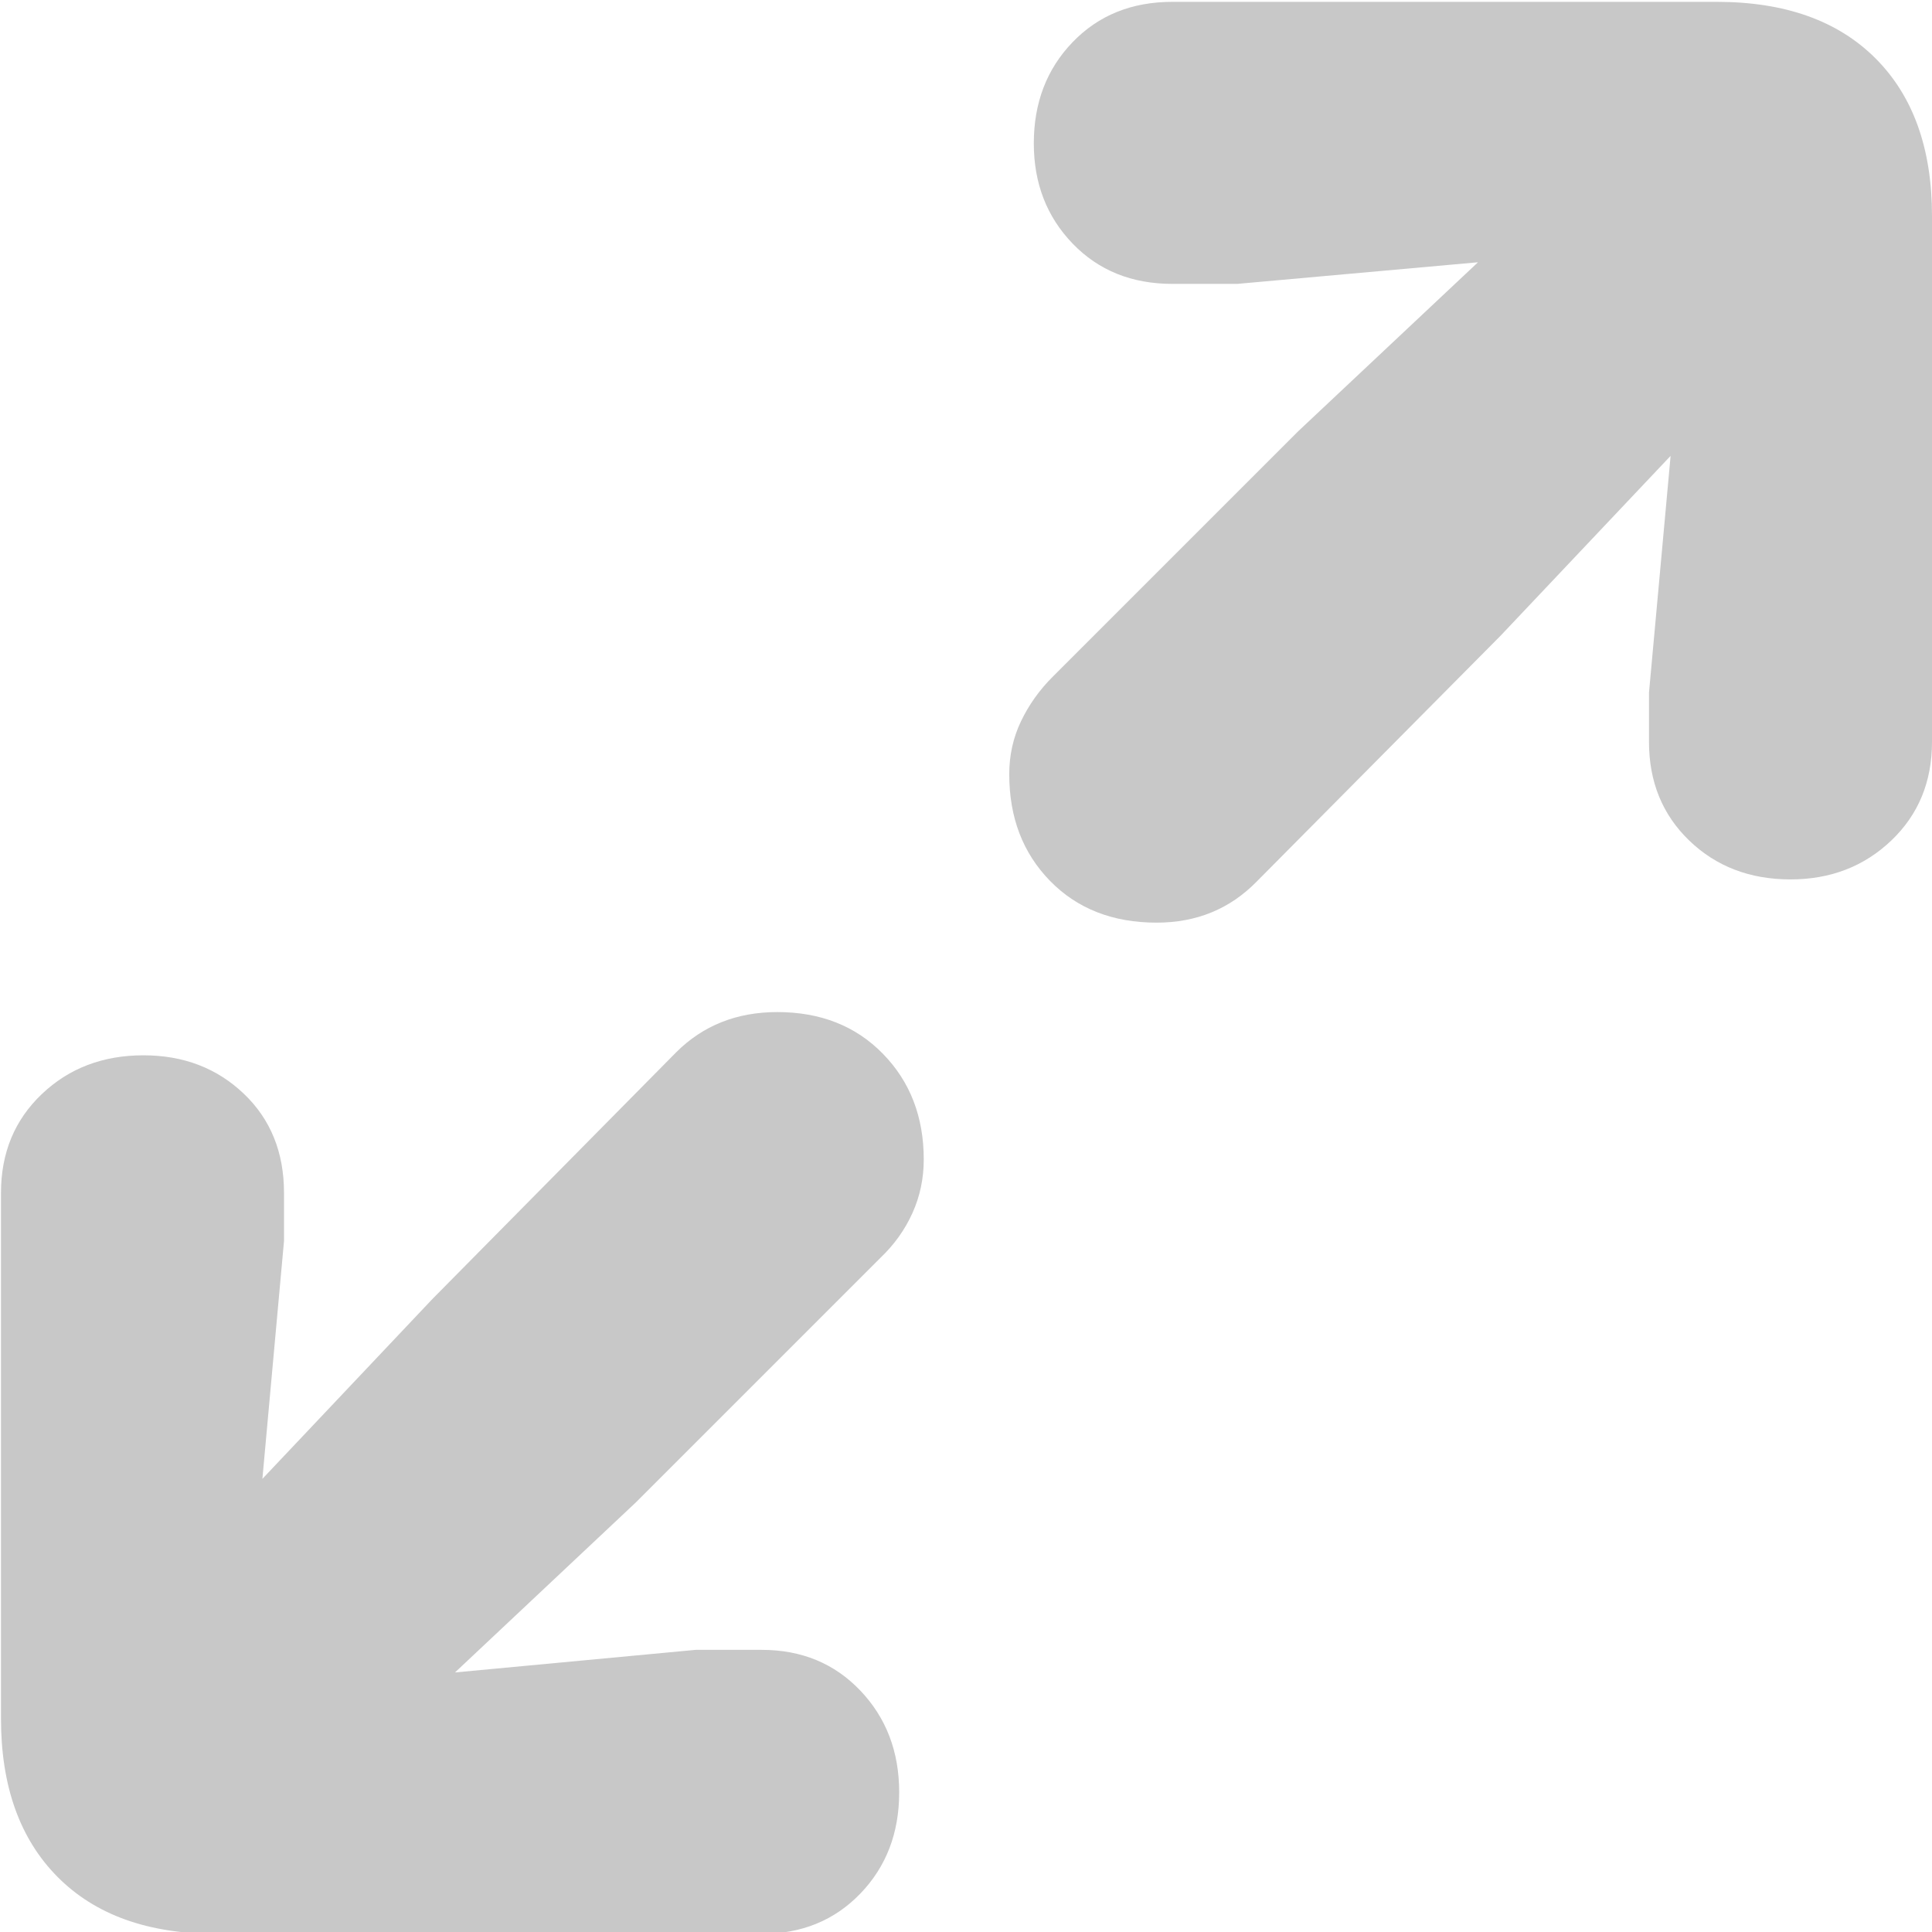
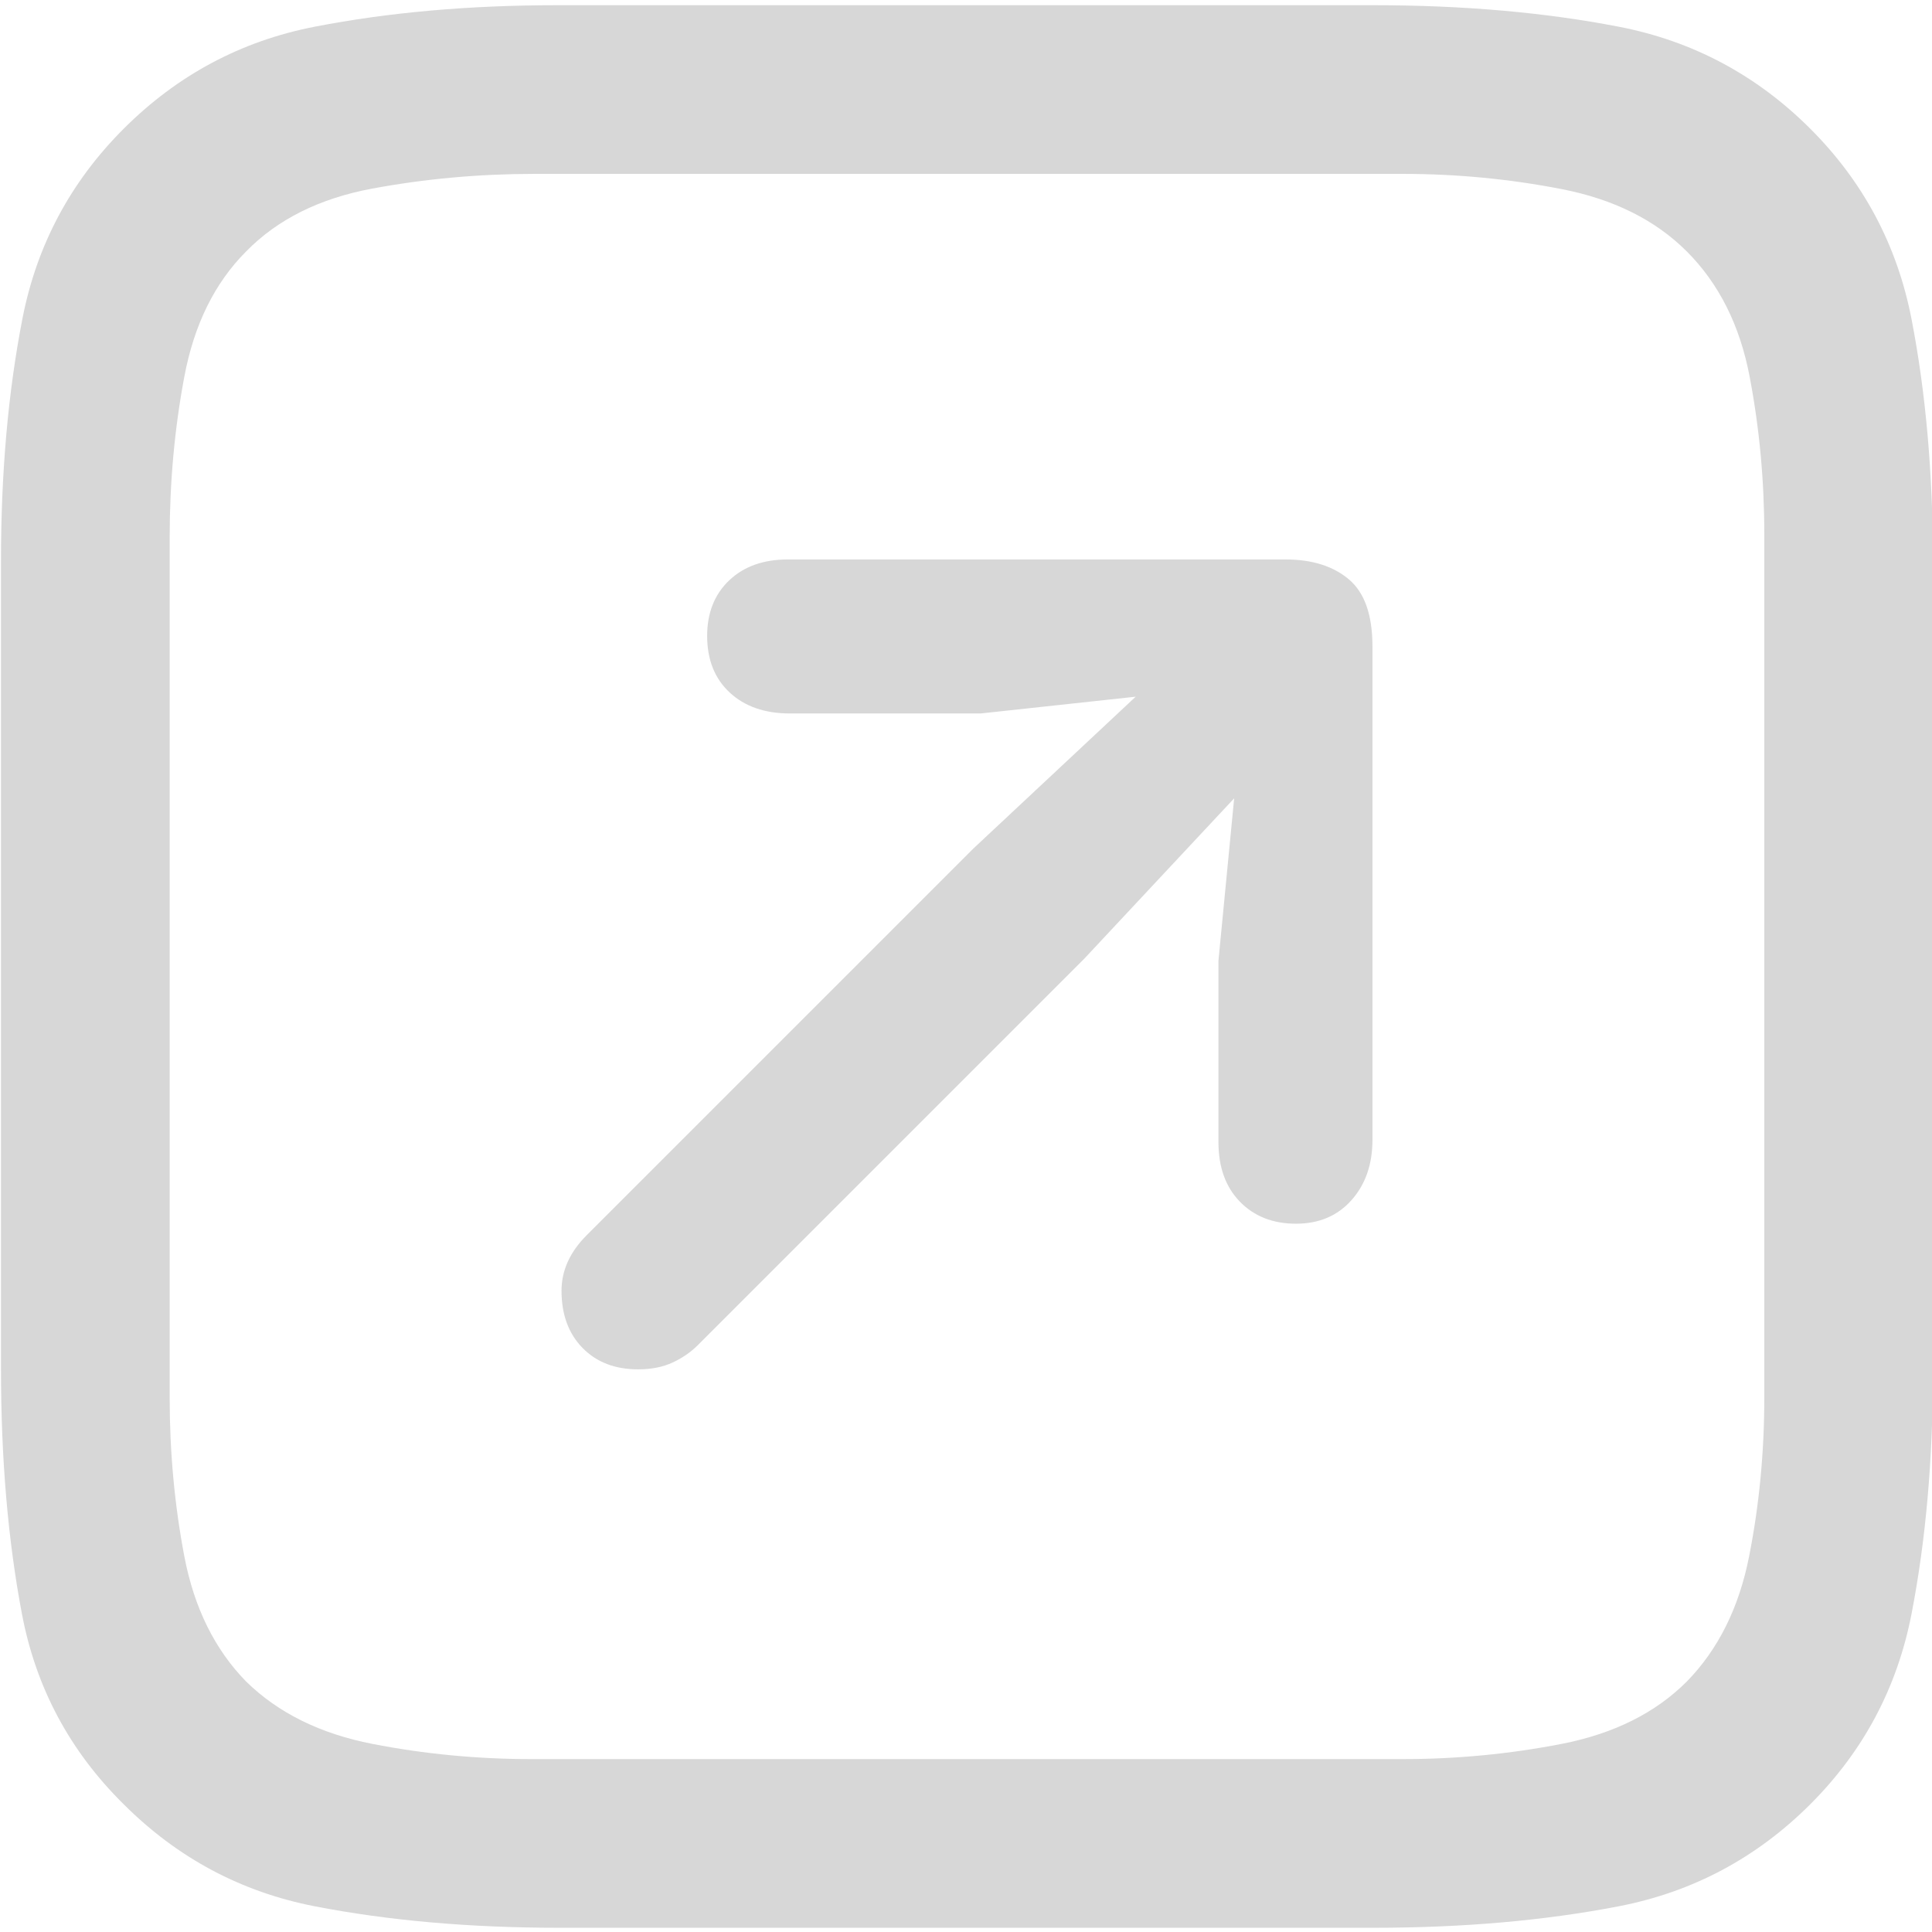
<svg xmlns="http://www.w3.org/2000/svg" width="1000px" height="1000px" viewBox="0 0 1000 1000" version="1.1">
-   <path id="􀅊" d="M394.204 1000.957 L111.905 1000.957 C76.639 1000.957 49.257 991.123 29.759 971.456 10.261 951.788 0.512 924.491 0.512 889.563 L0.512 617.437 C0.512 596.752 7.548 579.713 21.621 566.318 35.693 552.924 53.241 546.227 74.266 546.227 94.951 546.227 112.244 552.839 126.148 566.064 140.051 579.289 147.002 596.413 147.002 617.437 L147.002 642.361 135.812 765.453 223.808 672.371 349.952 544.701 C363.855 530.798 381.319 523.846 402.343 523.846 424.723 523.846 442.95 531.052 457.022 545.464 471.095 559.875 478.131 578.102 478.131 600.143 478.131 609.977 476.181 619.217 472.282 627.865 468.382 636.511 462.872 644.226 455.751 651.008 L329.098 777.661 235.507 865.657 360.125 853.958 394.204 853.958 C414.89 853.958 431.929 860.994 445.324 875.067 458.718 889.14 465.415 906.688 465.415 927.712 465.415 948.736 458.718 966.199 445.324 980.102 431.929 994.006 414.89 1000.957 394.204 1000.957 Z M926.758 455.179 C905.734 455.179 888.27 448.482 874.367 435.087 860.464 421.693 853.513 404.653 853.513 383.968 L853.513 358.536 864.703 235.952 776.707 329.034 650.563 456.196 C636.659 470.438 619.366 477.559 598.681 477.559 575.961 477.559 557.565 470.354 543.492 455.942 529.42 441.53 522.384 423.134 522.384 400.754 522.384 390.92 524.418 381.764 528.487 373.287 532.557 364.809 537.982 357.18 544.764 350.398 L671.926 223.236 765.008 135.748 640.39 146.939 606.819 146.939 C585.795 146.939 568.586 139.987 555.191 126.084 541.797 112.181 535.1 94.887 535.1 74.202 535.1 53.178 541.797 35.715 555.191 21.812 568.586 7.908 585.795 0.957 606.819 0.957 L888.609 0.957 C923.876 0.957 951.258 10.706 970.756 30.204 990.254 49.702 1000.003 76.915 1000.003 111.842 L1000.003 383.968 C1000.003 404.653 992.967 421.693 978.894 435.087 964.822 448.482 947.443 455.179 926.758 455.179 Z" fill="#c8c8c8" fill-opacity="1" stroke="none" />
+   <path id="􀮵" d="M937.063 66.687 C909.224 38.848 876.145 21.224 837.822 13.812 799.499 6.401 757.2 2.695 710.924 2.695 L288.473 2.695 C242.919 2.695 201.072 6.401 162.93 13.812 124.788 21.224 91.799 38.848 63.961 66.687 36.484 94.163 19.04 126.882 11.629 164.843 4.217 202.804 0.512 244.561 0.512 290.114 L0.512 708.769 C0.512 755.046 4.127 797.254 11.358 835.396 18.588 873.538 36.123 906.347 63.961 933.823 91.799 961.661 124.788 979.286 162.93 986.698 201.072 994.109 243.281 997.815 289.557 997.815 L710.924 997.815 C757.2 997.815 799.499 994.109 837.822 986.698 876.145 979.286 909.224 961.661 937.063 933.823 964.539 906.347 981.983 873.538 989.395 835.396 996.806 797.254 1000.512 755.046 1000.512 708.769 L1000.512 291.741 C1000.512 245.464 996.806 203.256 989.395 165.114 981.983 126.972 964.539 94.163 937.063 66.687 Z M913.202 276.556 L913.202 723.411 C913.202 751.611 910.58 778.997 905.338 805.57 900.096 832.142 889.34 853.744 873.071 870.374 856.802 886.643 835.201 897.399 808.267 902.641 781.332 907.883 753.946 910.504 726.108 910.504 L274.915 910.504 C247.077 910.504 219.691 907.883 192.757 902.641 165.823 897.399 144.04 886.643 127.41 870.374 111.141 853.744 100.476 832.142 95.414 805.57 90.353 778.997 87.822 751.611 87.822 723.411 L87.822 278.183 C87.822 249.622 90.353 221.875 95.414 194.94 100.476 168.006 111.141 146.405 127.41 130.136 143.679 113.505 165.461 102.659 192.757 97.598 220.053 92.536 247.981 90.005 276.542 90.005 L726.108 90.005 C753.946 90.005 781.332 92.627 808.267 97.869 835.201 103.111 856.802 113.867 873.071 130.136 889.702 146.766 900.548 168.368 905.609 194.94 910.671 221.513 913.202 248.718 913.202 276.556 Z M670.794 633.389 C682.724 633.389 692.305 629.322 699.536 621.188 706.766 613.053 710.382 602.659 710.382 590.005 L710.382 334.583 C710.382 318.313 706.314 306.745 698.18 299.875 690.045 293.006 679.109 289.572 665.371 289.572 L407.779 289.572 C395.125 289.572 385.002 293.187 377.41 300.418 369.818 307.648 366.021 317.229 366.021 329.16 366.021 341.452 369.908 351.213 377.681 358.444 385.454 365.674 395.848 369.29 408.863 369.29 L507.562 369.29 587.822 360.613 503.766 439.246 303.657 639.355 C294.98 648.032 290.642 657.612 290.642 668.097 290.642 680.389 294.257 690.24 301.488 697.652 308.719 705.063 318.299 708.769 330.23 708.769 337.099 708.769 343.064 707.594 348.126 705.244 353.187 702.894 357.525 699.911 361.141 696.296 L561.249 496.188 638.798 413.216 630.664 497.272 630.664 591.09 C630.664 604.105 634.369 614.409 641.781 622.001 649.192 629.593 658.863 633.389 670.794 633.389 Z" fill="#d7d7d7" fill-opacity="1" stroke="none" />
</svg>
